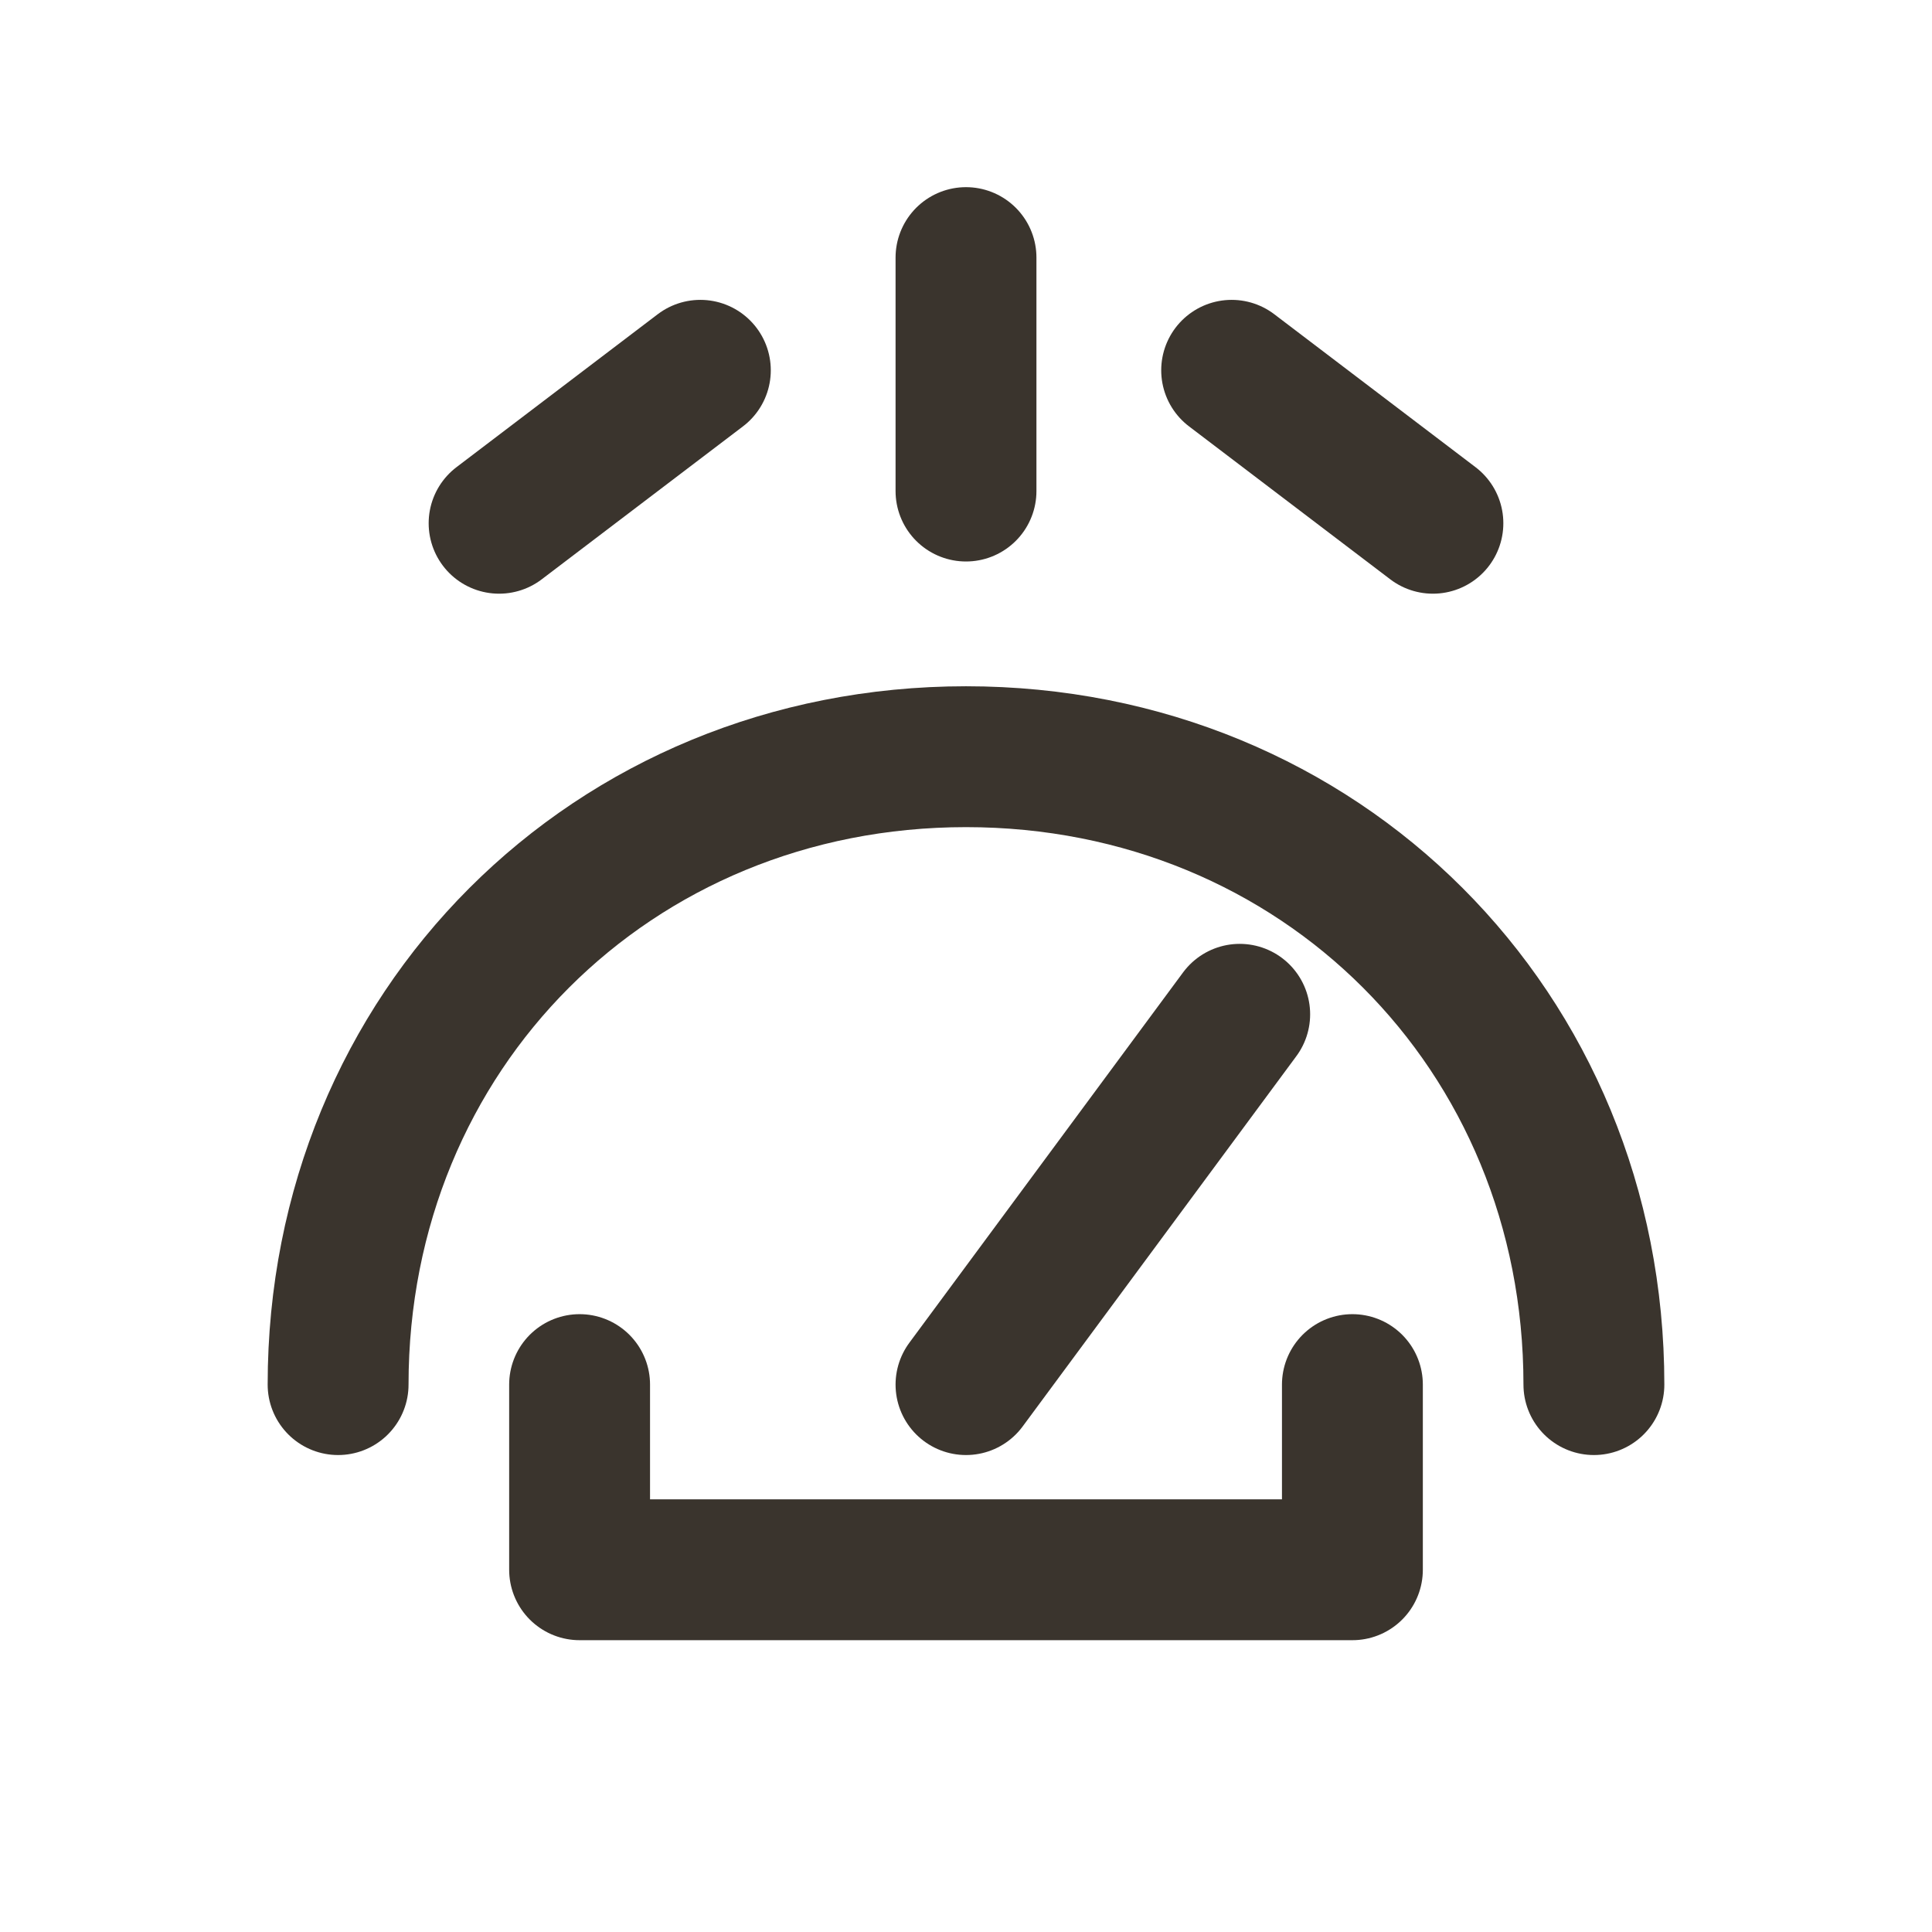
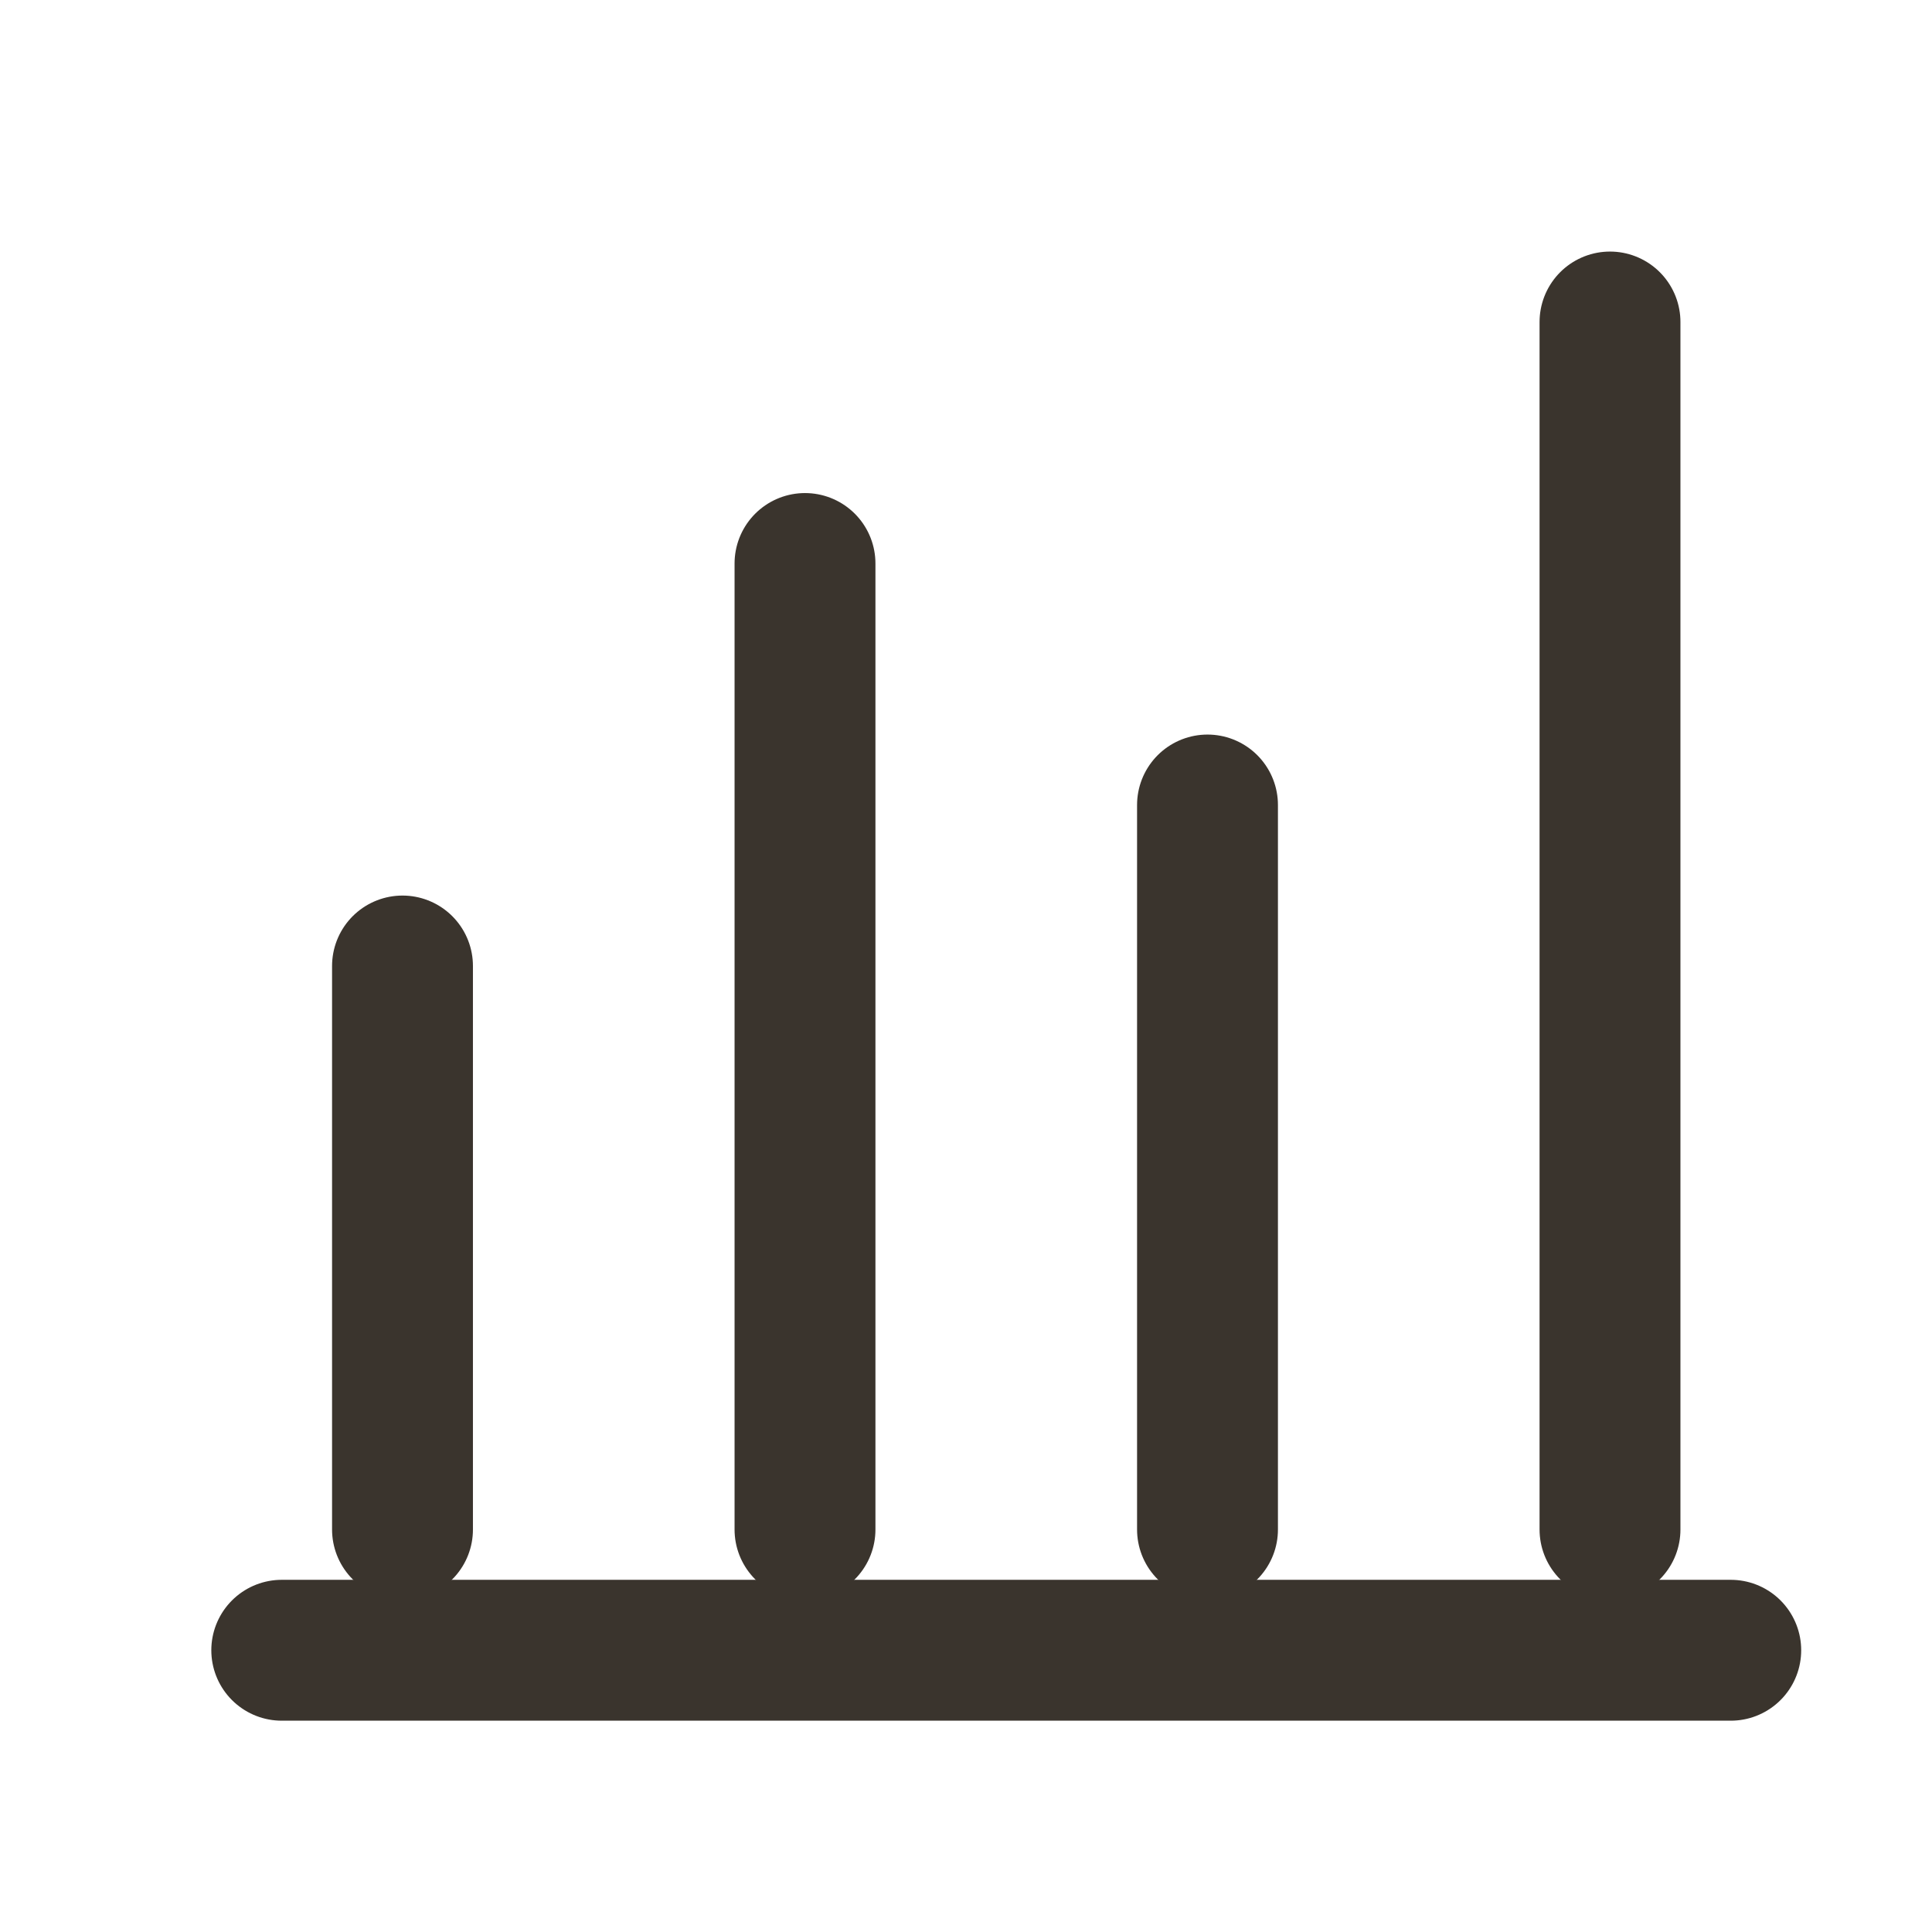
<svg xmlns="http://www.w3.org/2000/svg" viewBox="0 0 24 24" width="24" height="24" role="img" aria-label="Usage" fill="none" stroke="#3A342D" stroke-width="1.75" stroke-linecap="round" stroke-linejoin="round">
-   <path d="M4.2 17.2 C4.2 12.8 7.6 9.4 12 9.4 C16.4 9.4 19.8 12.8 19.8 17.2" />
-   <path d="M12 17.2 L15.4 12.6 M7.2 17.2 V19.5 H16.8 V17.2" />
-   <path d="M6.2 6.5 L8.7 4.6 M12 6.1 V3.2 M17.8 6.5 L15.3 4.6" />
+   <path d="M5 19V12" />
+   <path d="M10 19V7" />
+   <path d="M15 19V10" />
+   <path d="M20 19V4" />
+   <path d="M3.5 20.5h18" />
</svg>
